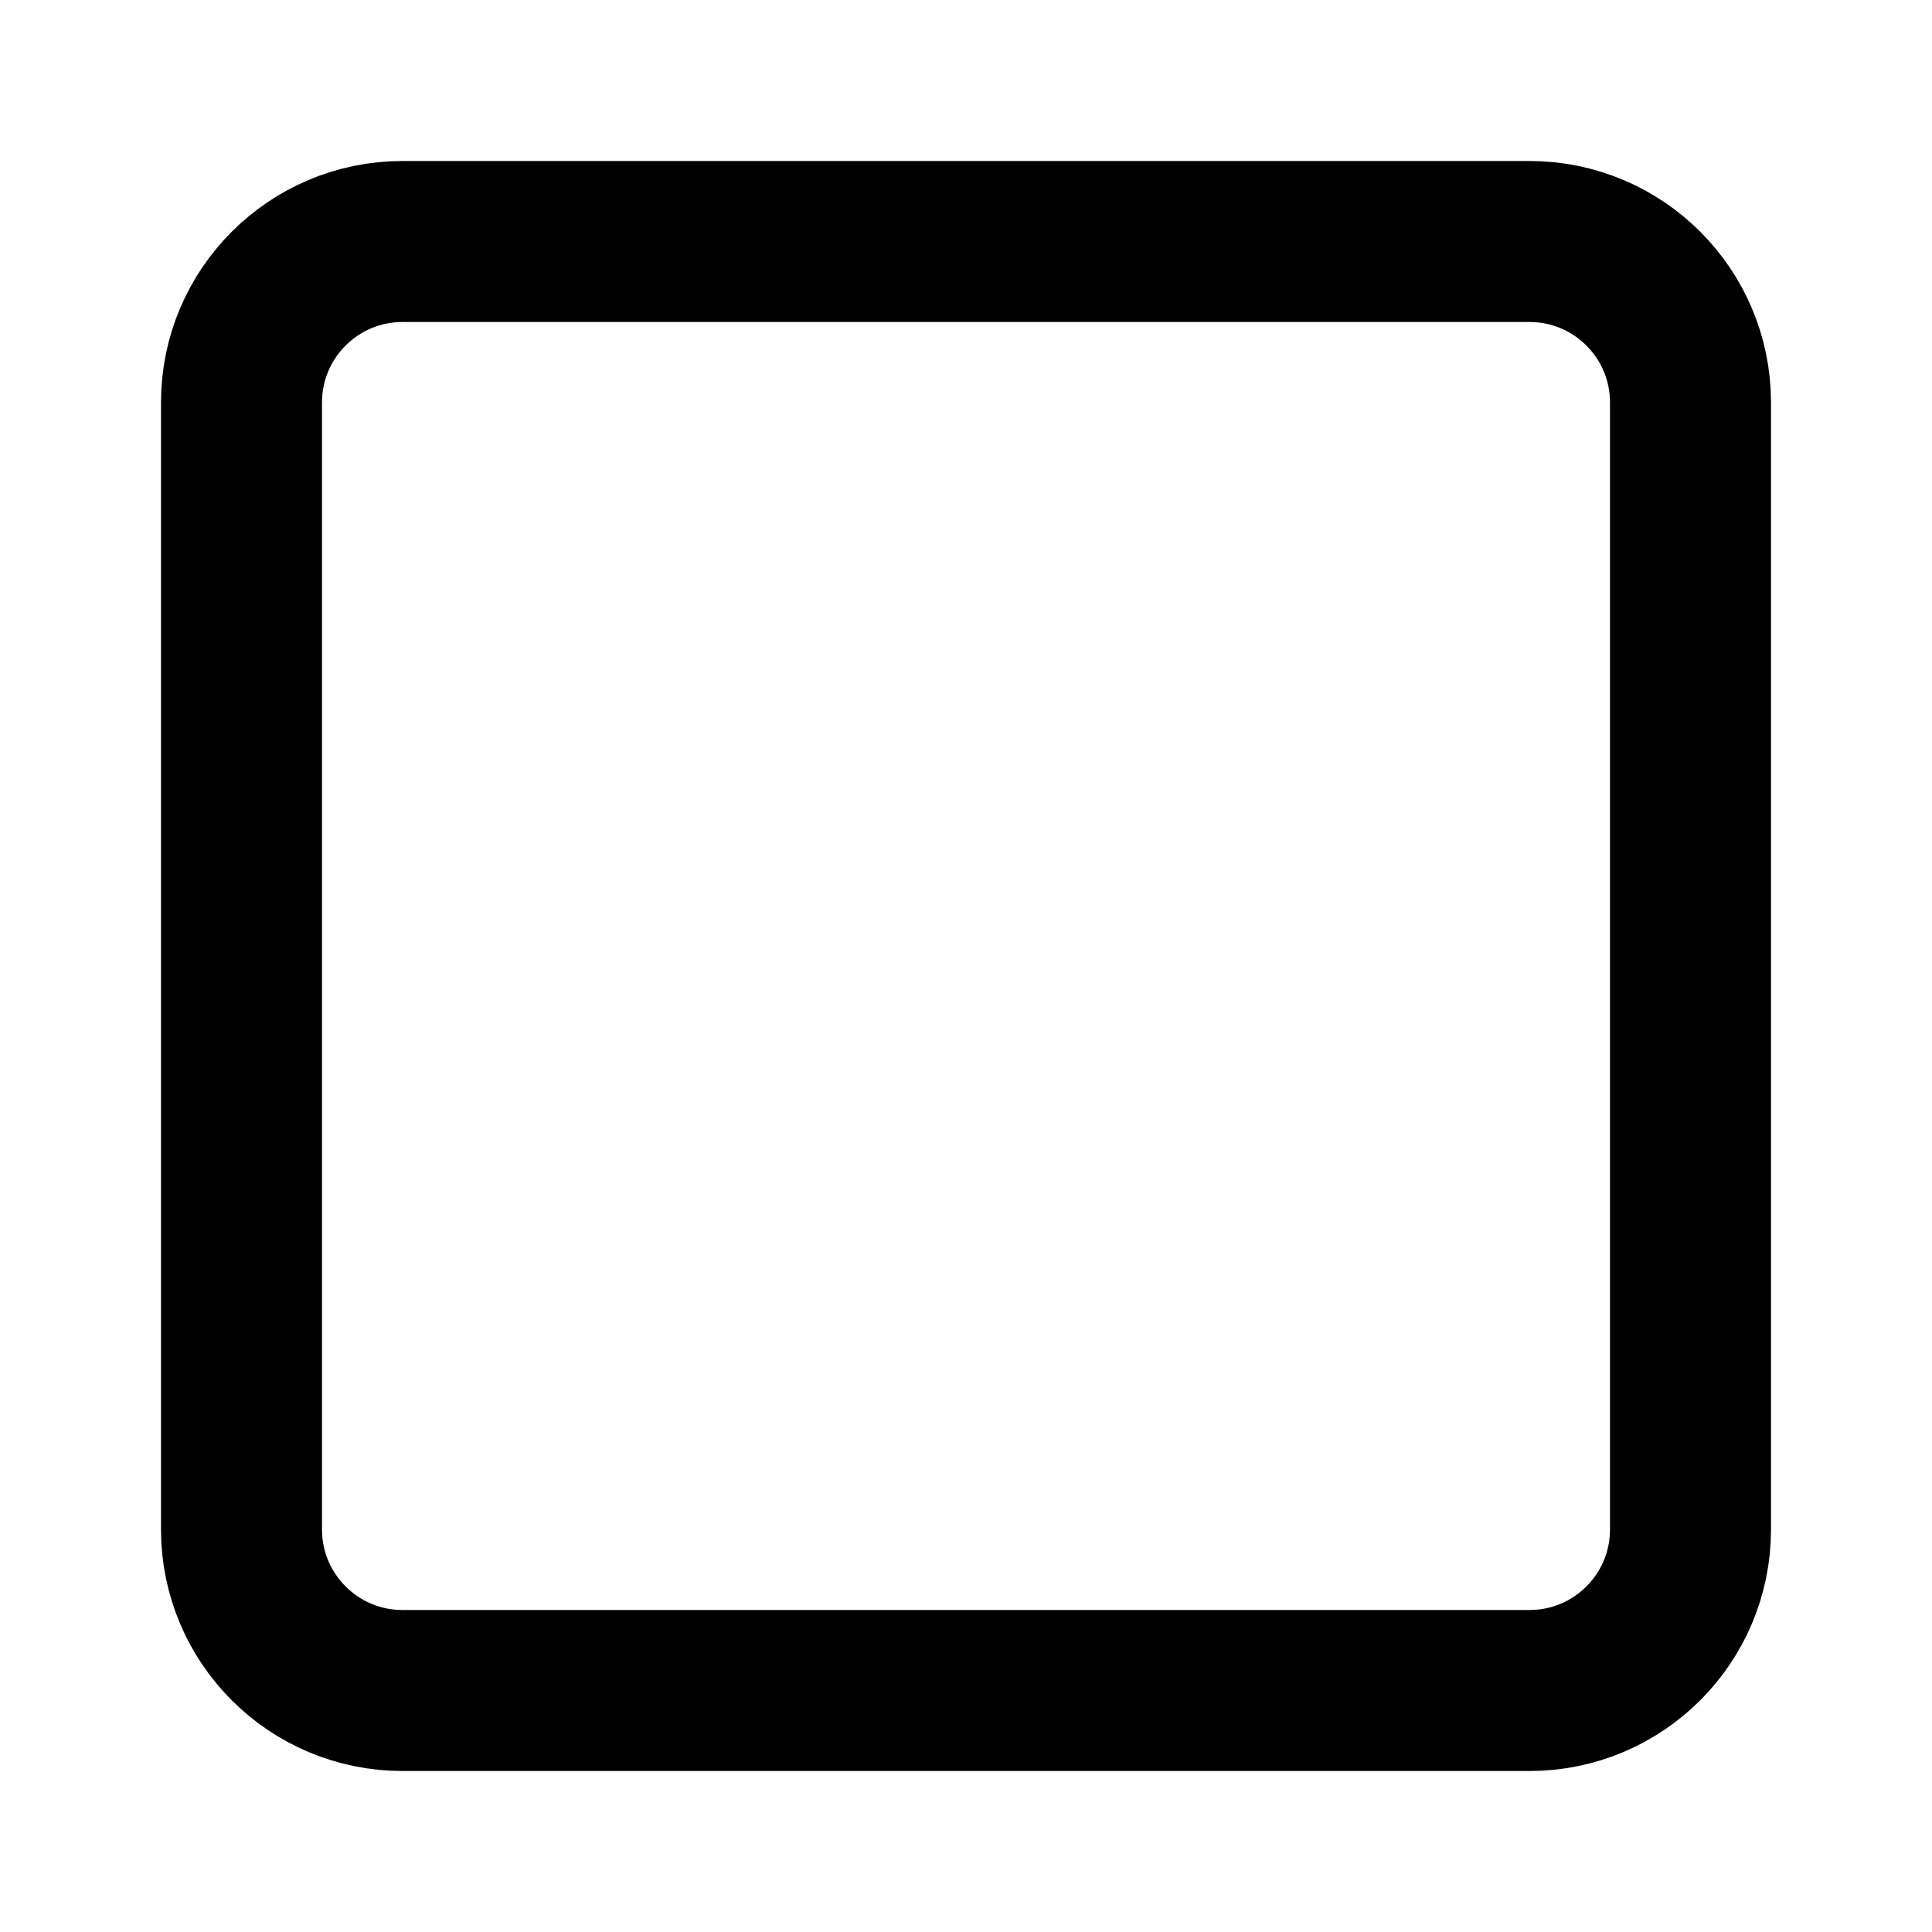
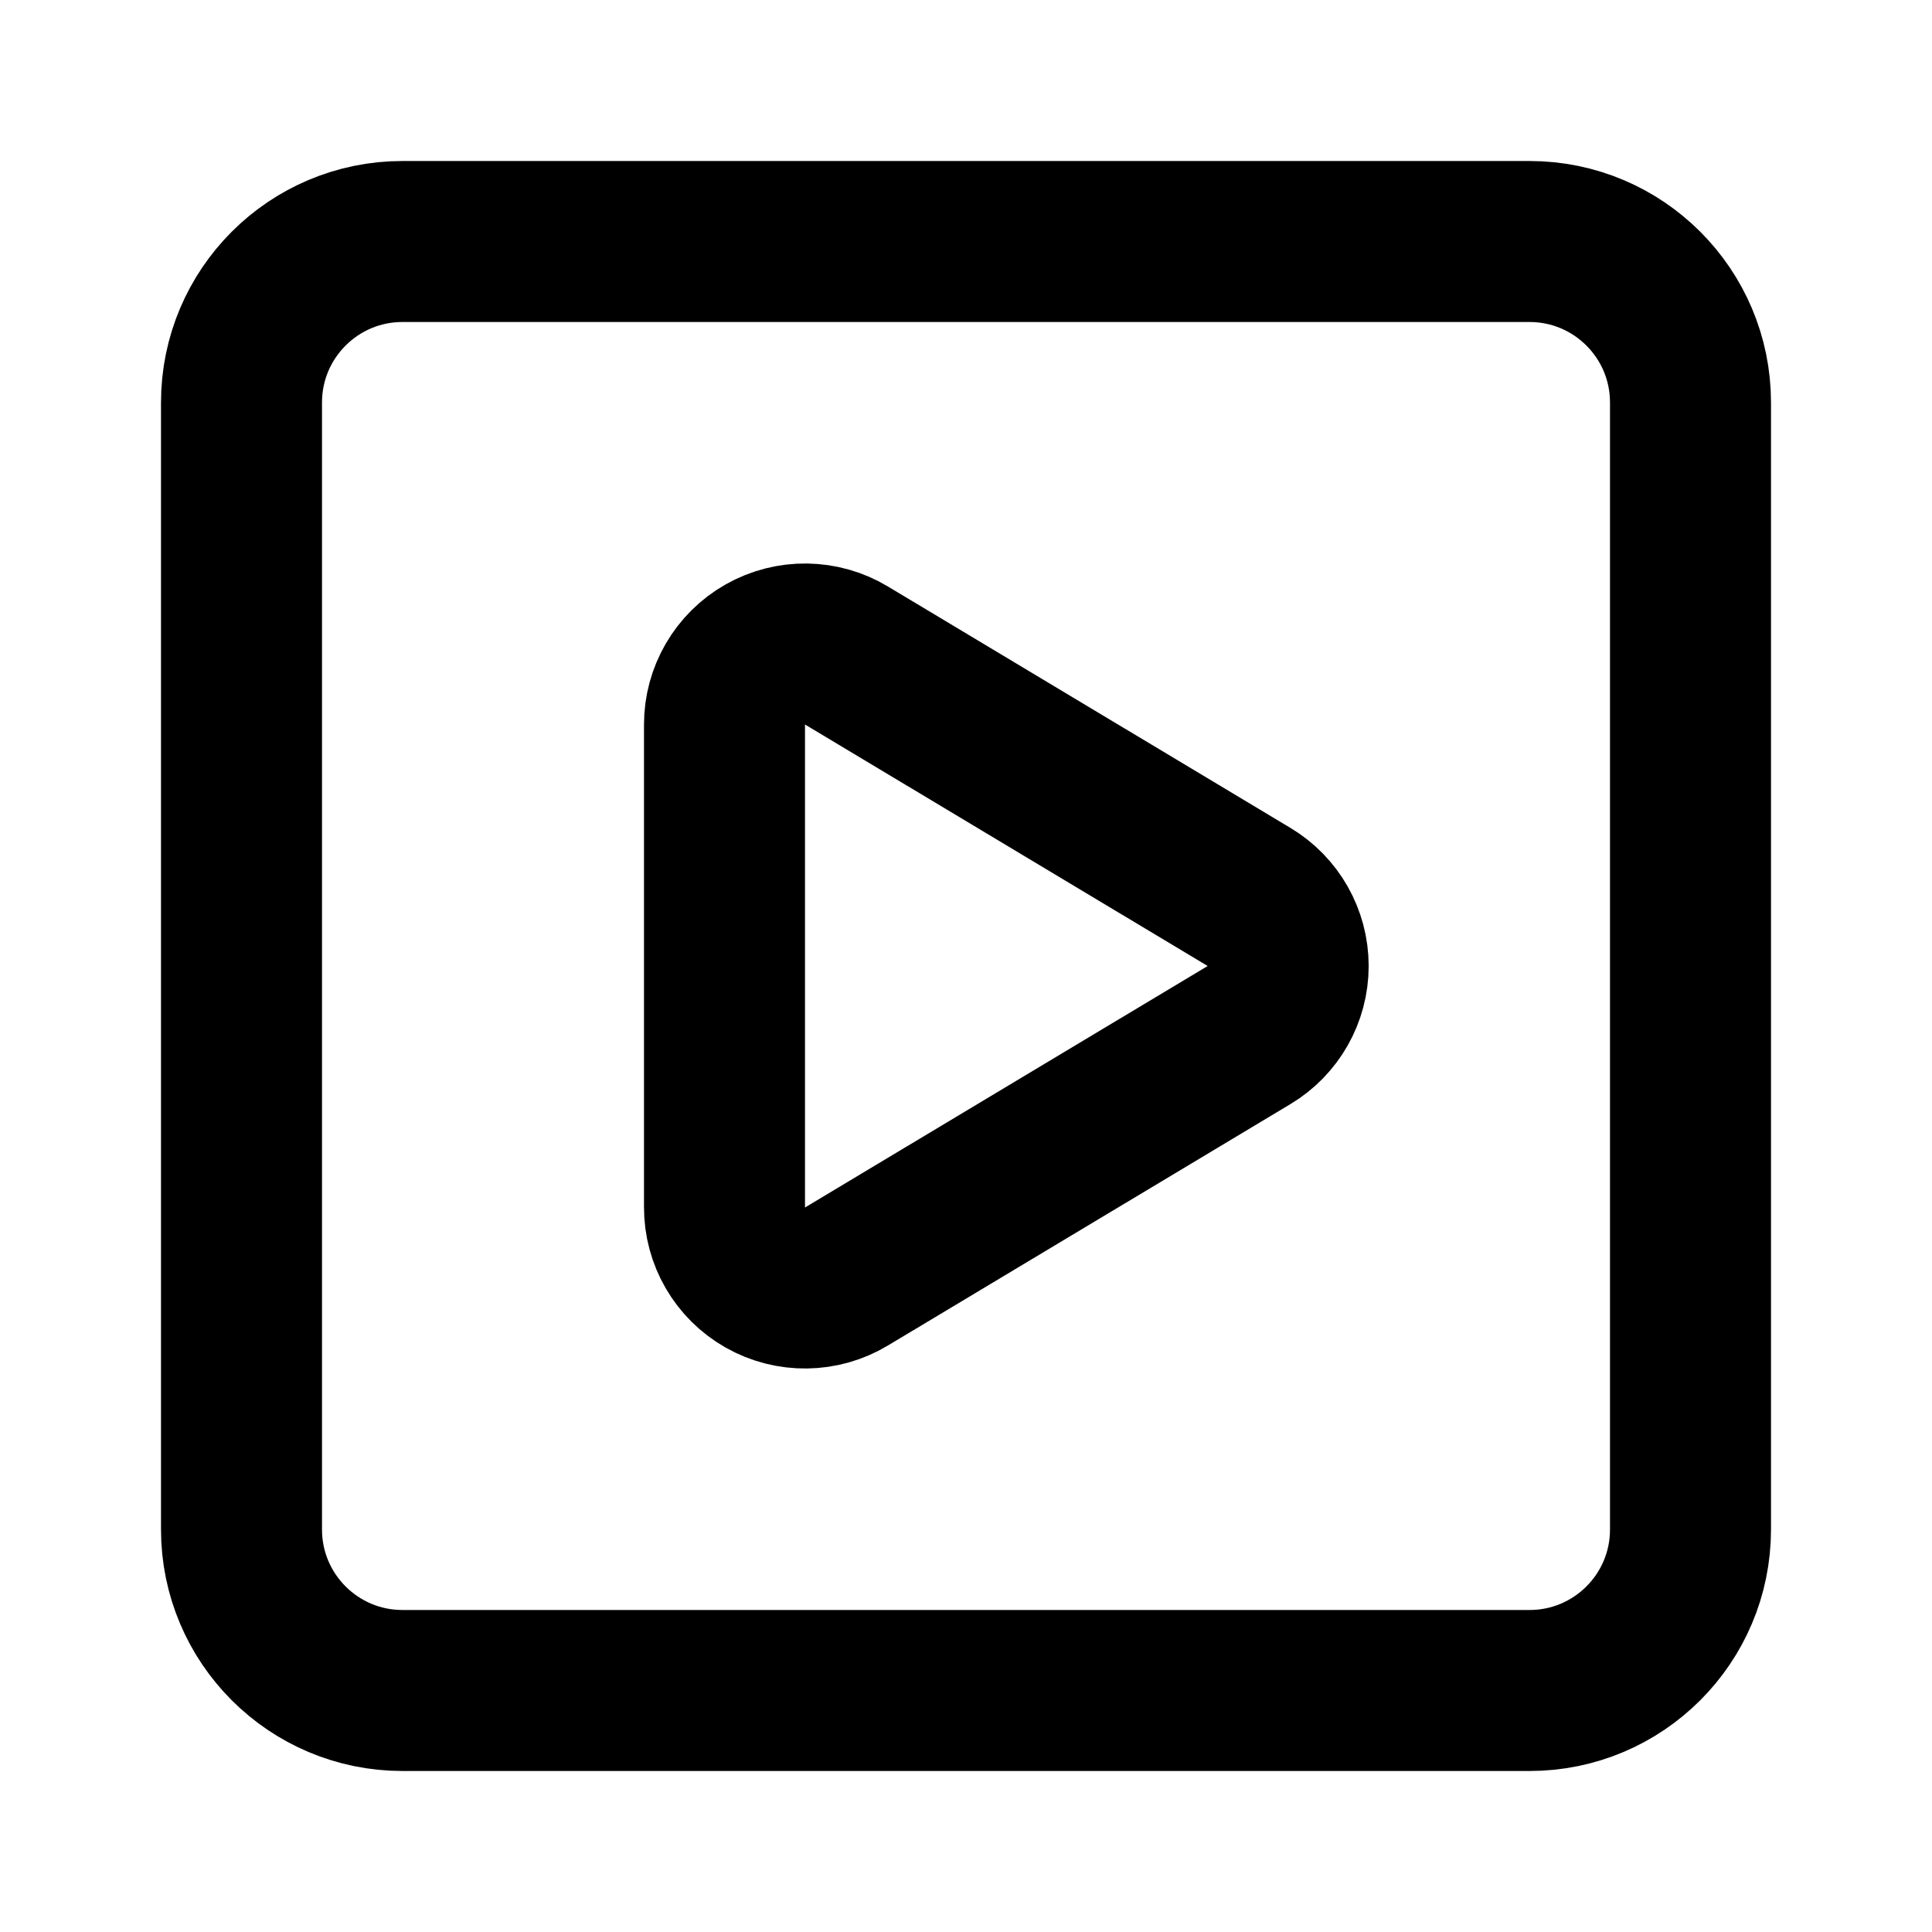
- <svg xmlns="http://www.w3.org/2000/svg" width="24" height="24" viewBox="0 0 24 24" fill="none" stroke="currentColor" stroke-width="2" stroke-linecap="round" stroke-linejoin="round" class="lucide lucide-square-icon lucide-square">
-   <rect width="18" height="18" x="3" y="3" rx="2" />
+ <svg xmlns="http://www.w3.org/2000/svg" width="24" height="24" viewBox="0 0 24 24" fill="none" stroke="currentColor" stroke-width="2" stroke-linecap="round" stroke-linejoin="round" class="lucide lucide-square-play-icon lucide-square-play">
+   <rect x="3" y="3" width="18" height="18" rx="2" />
+   <path d="M9 9.003a1 1 0 0 1 1.517-.859l4.997 2.997a1 1 0 0 1 0 1.718l-4.997 2.997A1 1 0 0 1 9 14.996z" />
</svg>
